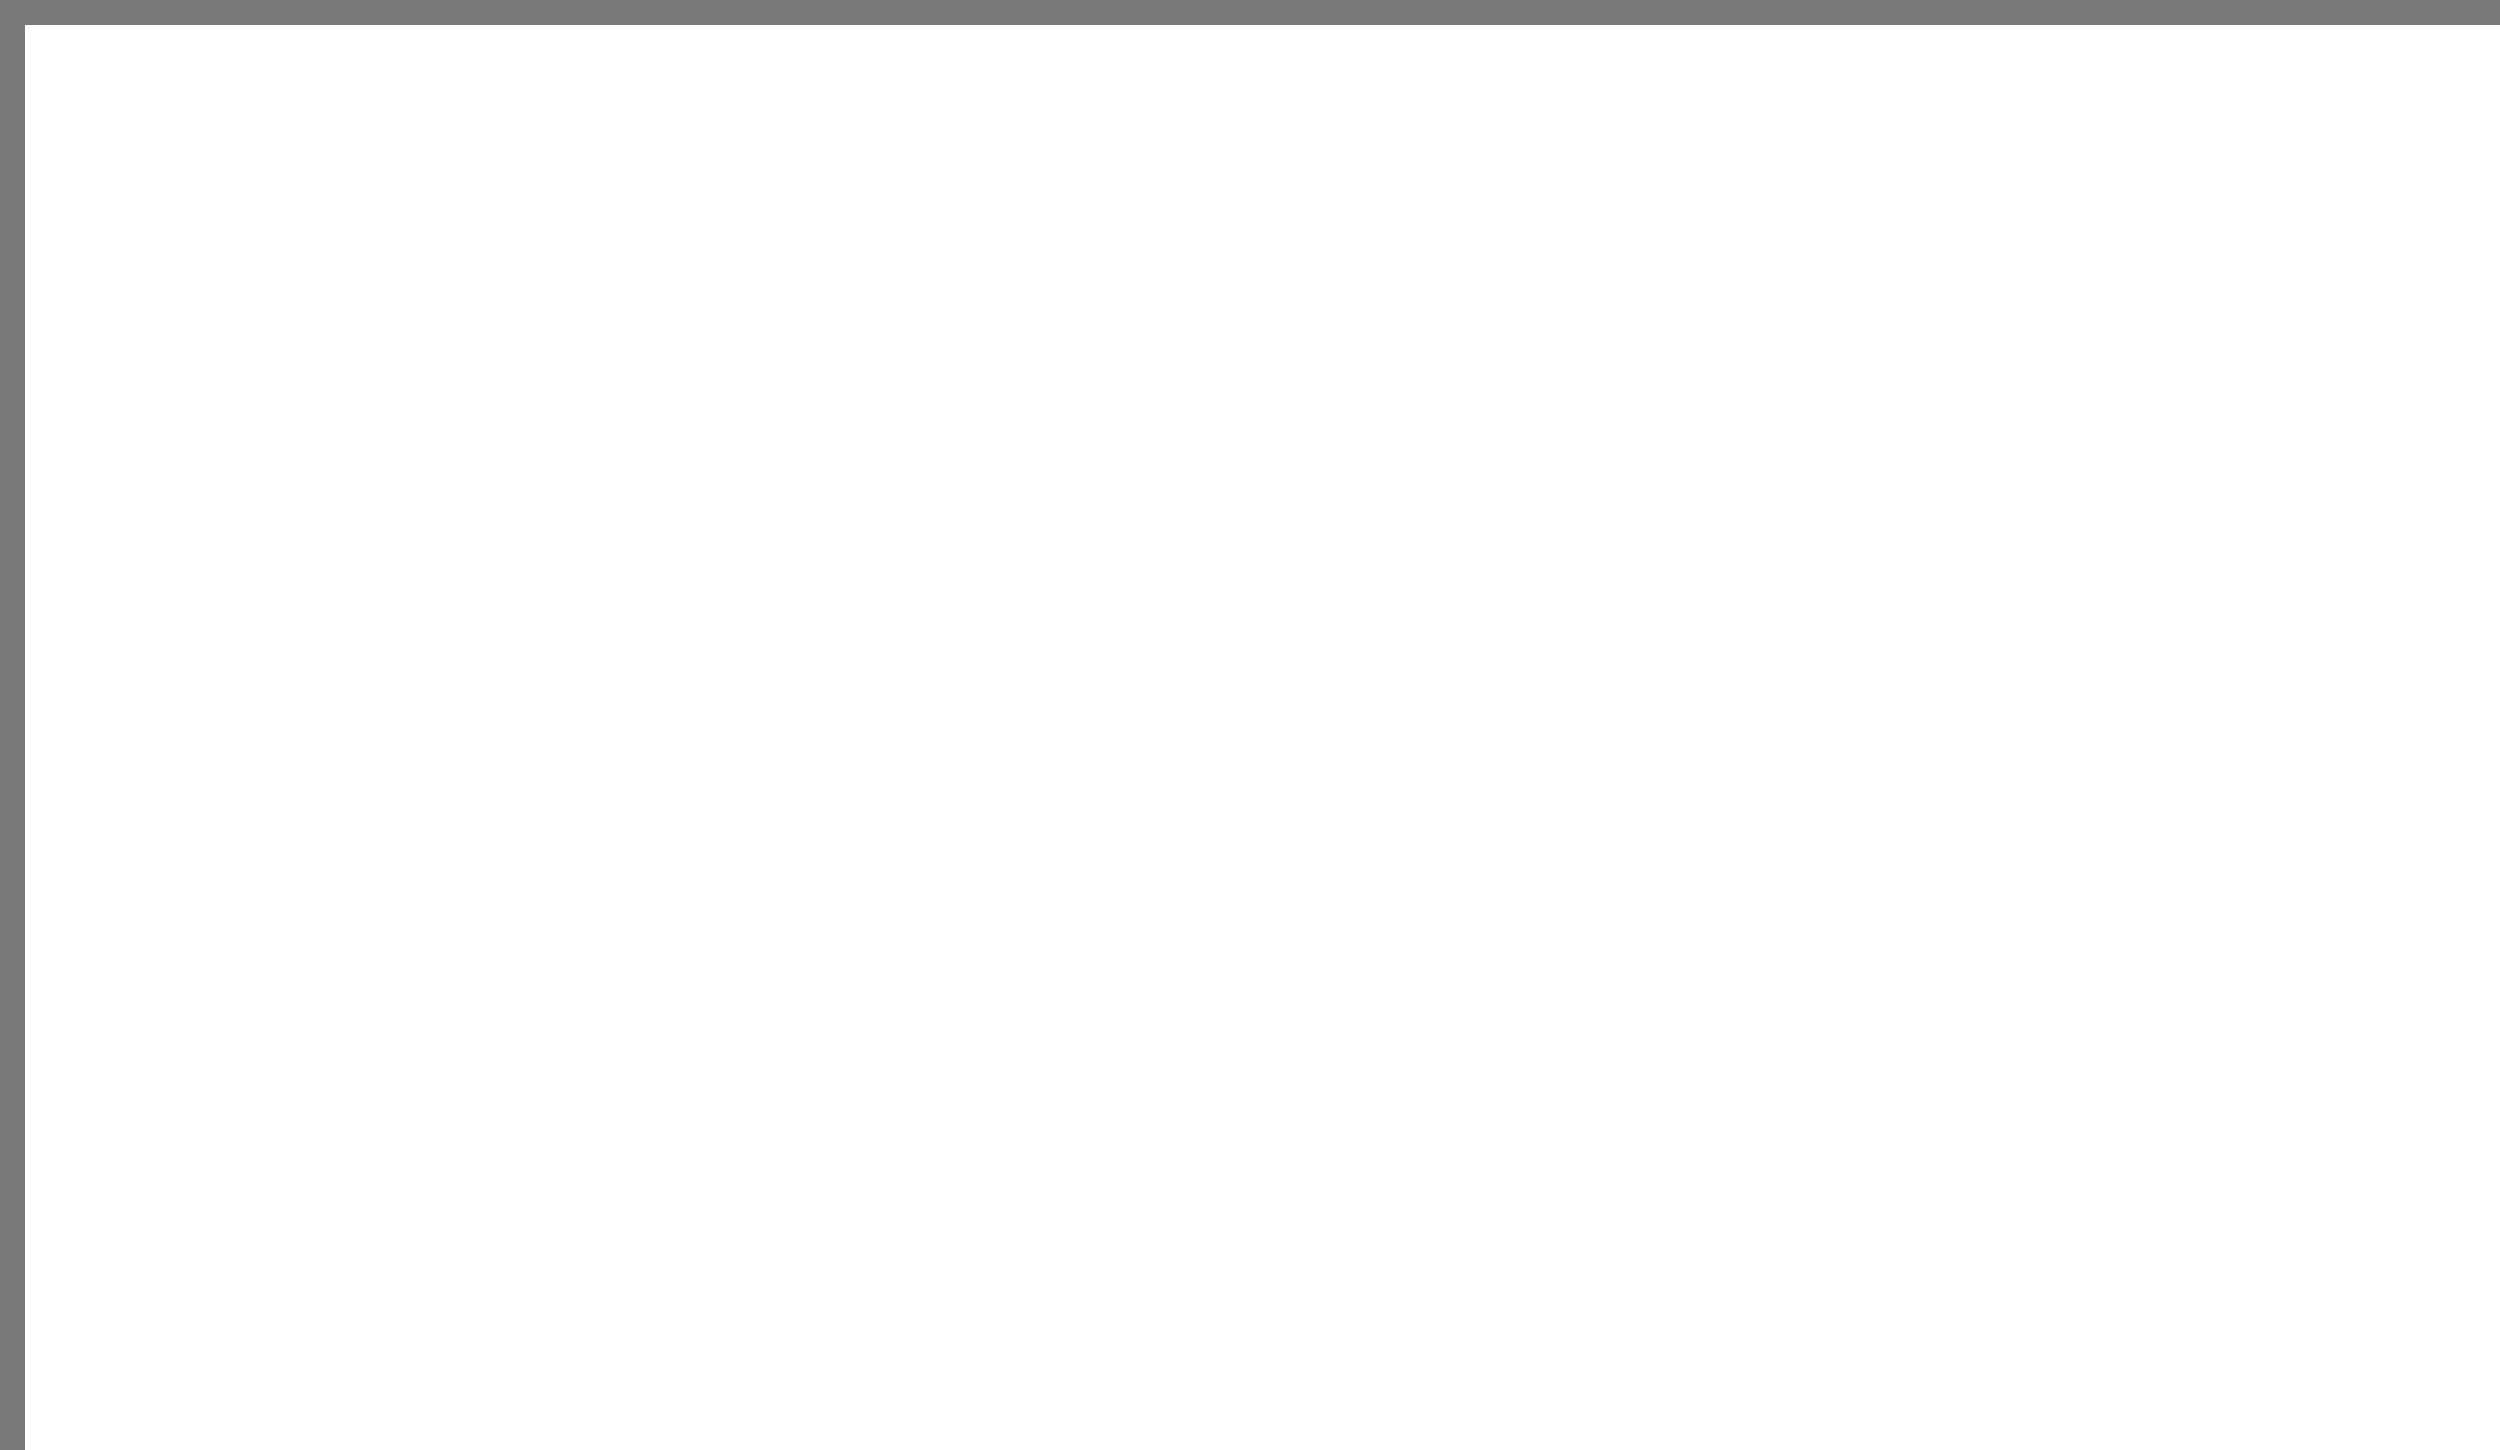
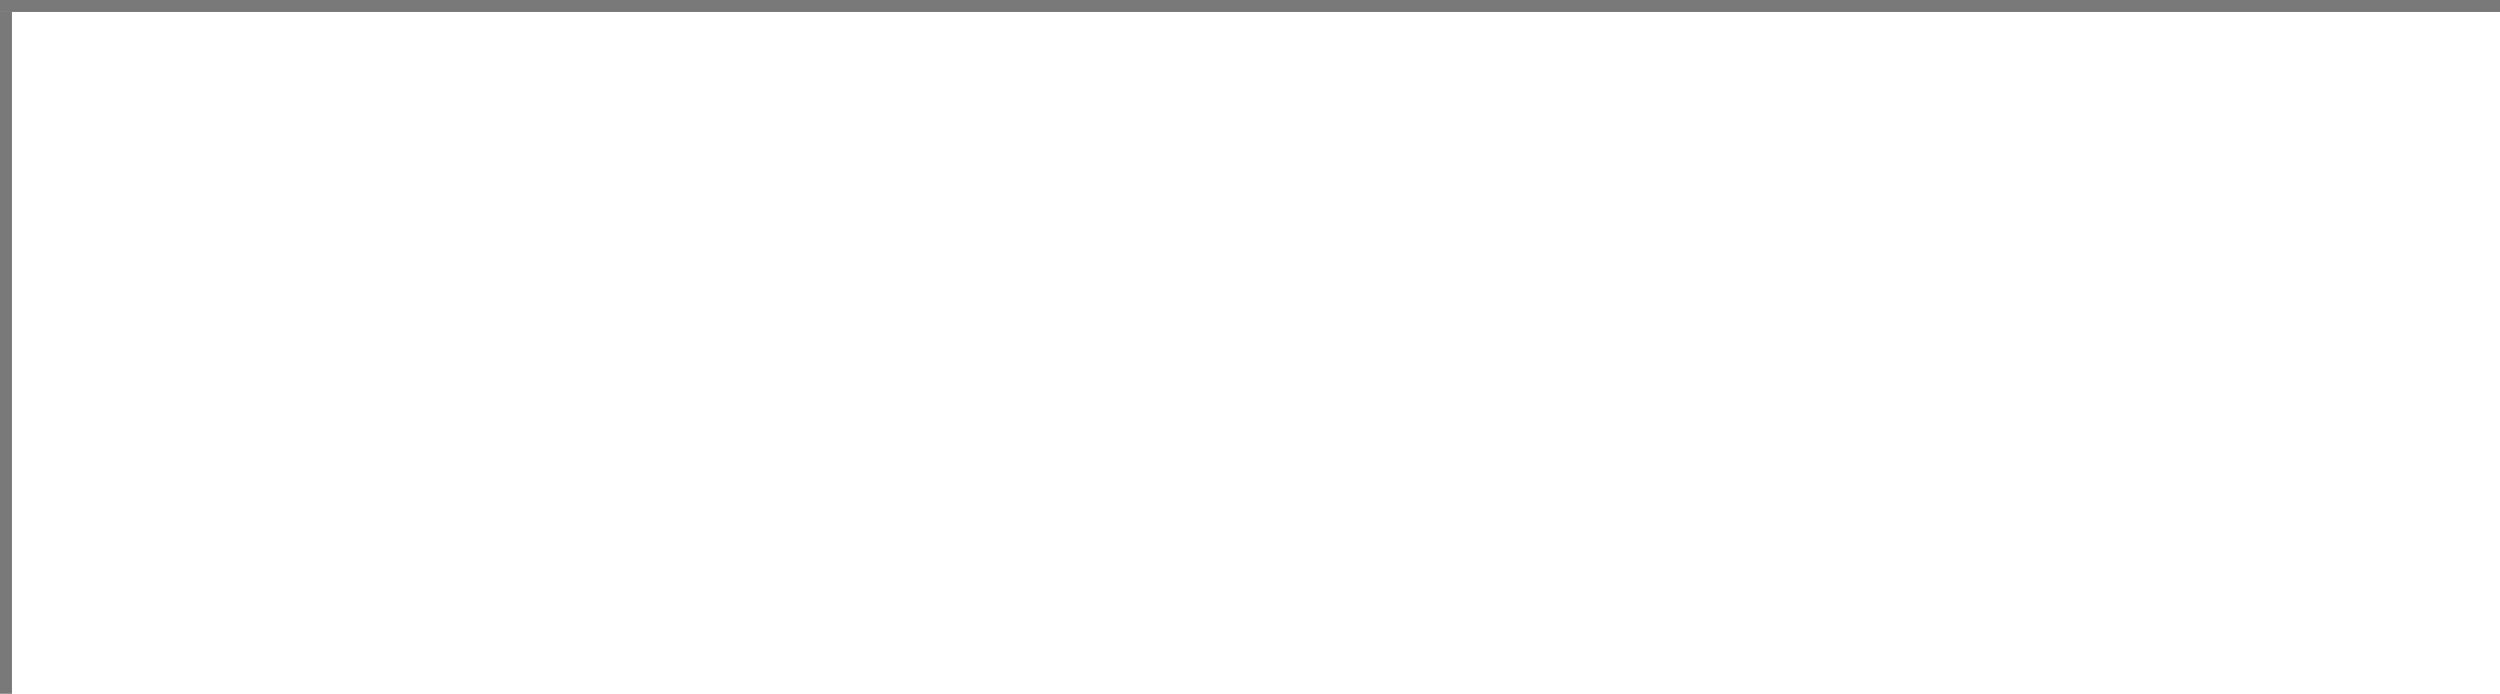
- <svg xmlns="http://www.w3.org/2000/svg" version="1.1" width="100px" height="58px" viewBox="0 214 100 58">
-   <path d="M 1 1  L 100 1  L 100 58  L 1 58  L 1 1  Z " fill-rule="nonzero" fill="rgba(255, 255, 255, 1)" stroke="none" transform="matrix(1 0 0 1 0 214 )" class="fill" />
-   <path d="M 0.5 1  L 0.5 58  " stroke-width="1" stroke-dasharray="0" stroke="rgba(121, 121, 121, 1)" fill="none" transform="matrix(1 0 0 1 0 214 )" class="stroke" />
-   <path d="M 0 0.5  L 100 0.5  " stroke-width="1" stroke-dasharray="0" stroke="rgba(121, 121, 121, 1)" fill="none" transform="matrix(1 0 0 1 0 214 )" class="stroke" />
+ <svg xmlns="http://www.w3.org/2000/svg" version="1.1" width="209px" height="58px" viewBox="100 156 209 58">
+   <path d="M 1 1  L 209 1  L 209 58  L 1 58  L 1 1  Z " fill-rule="nonzero" fill="rgba(255, 255, 255, 1)" stroke="none" transform="matrix(1 0 0 1 100 156 )" class="fill" />
+   <path d="M 0.5 1  L 0.5 58  " stroke-width="1" stroke-dasharray="0" stroke="rgba(121, 121, 121, 1)" fill="none" transform="matrix(1 0 0 1 100 156 )" class="stroke" />
+   <path d="M 0 0.5  L 209 0.5  " stroke-width="1" stroke-dasharray="0" stroke="rgba(121, 121, 121, 1)" fill="none" transform="matrix(1 0 0 1 100 156 )" class="stroke" />
</svg>
